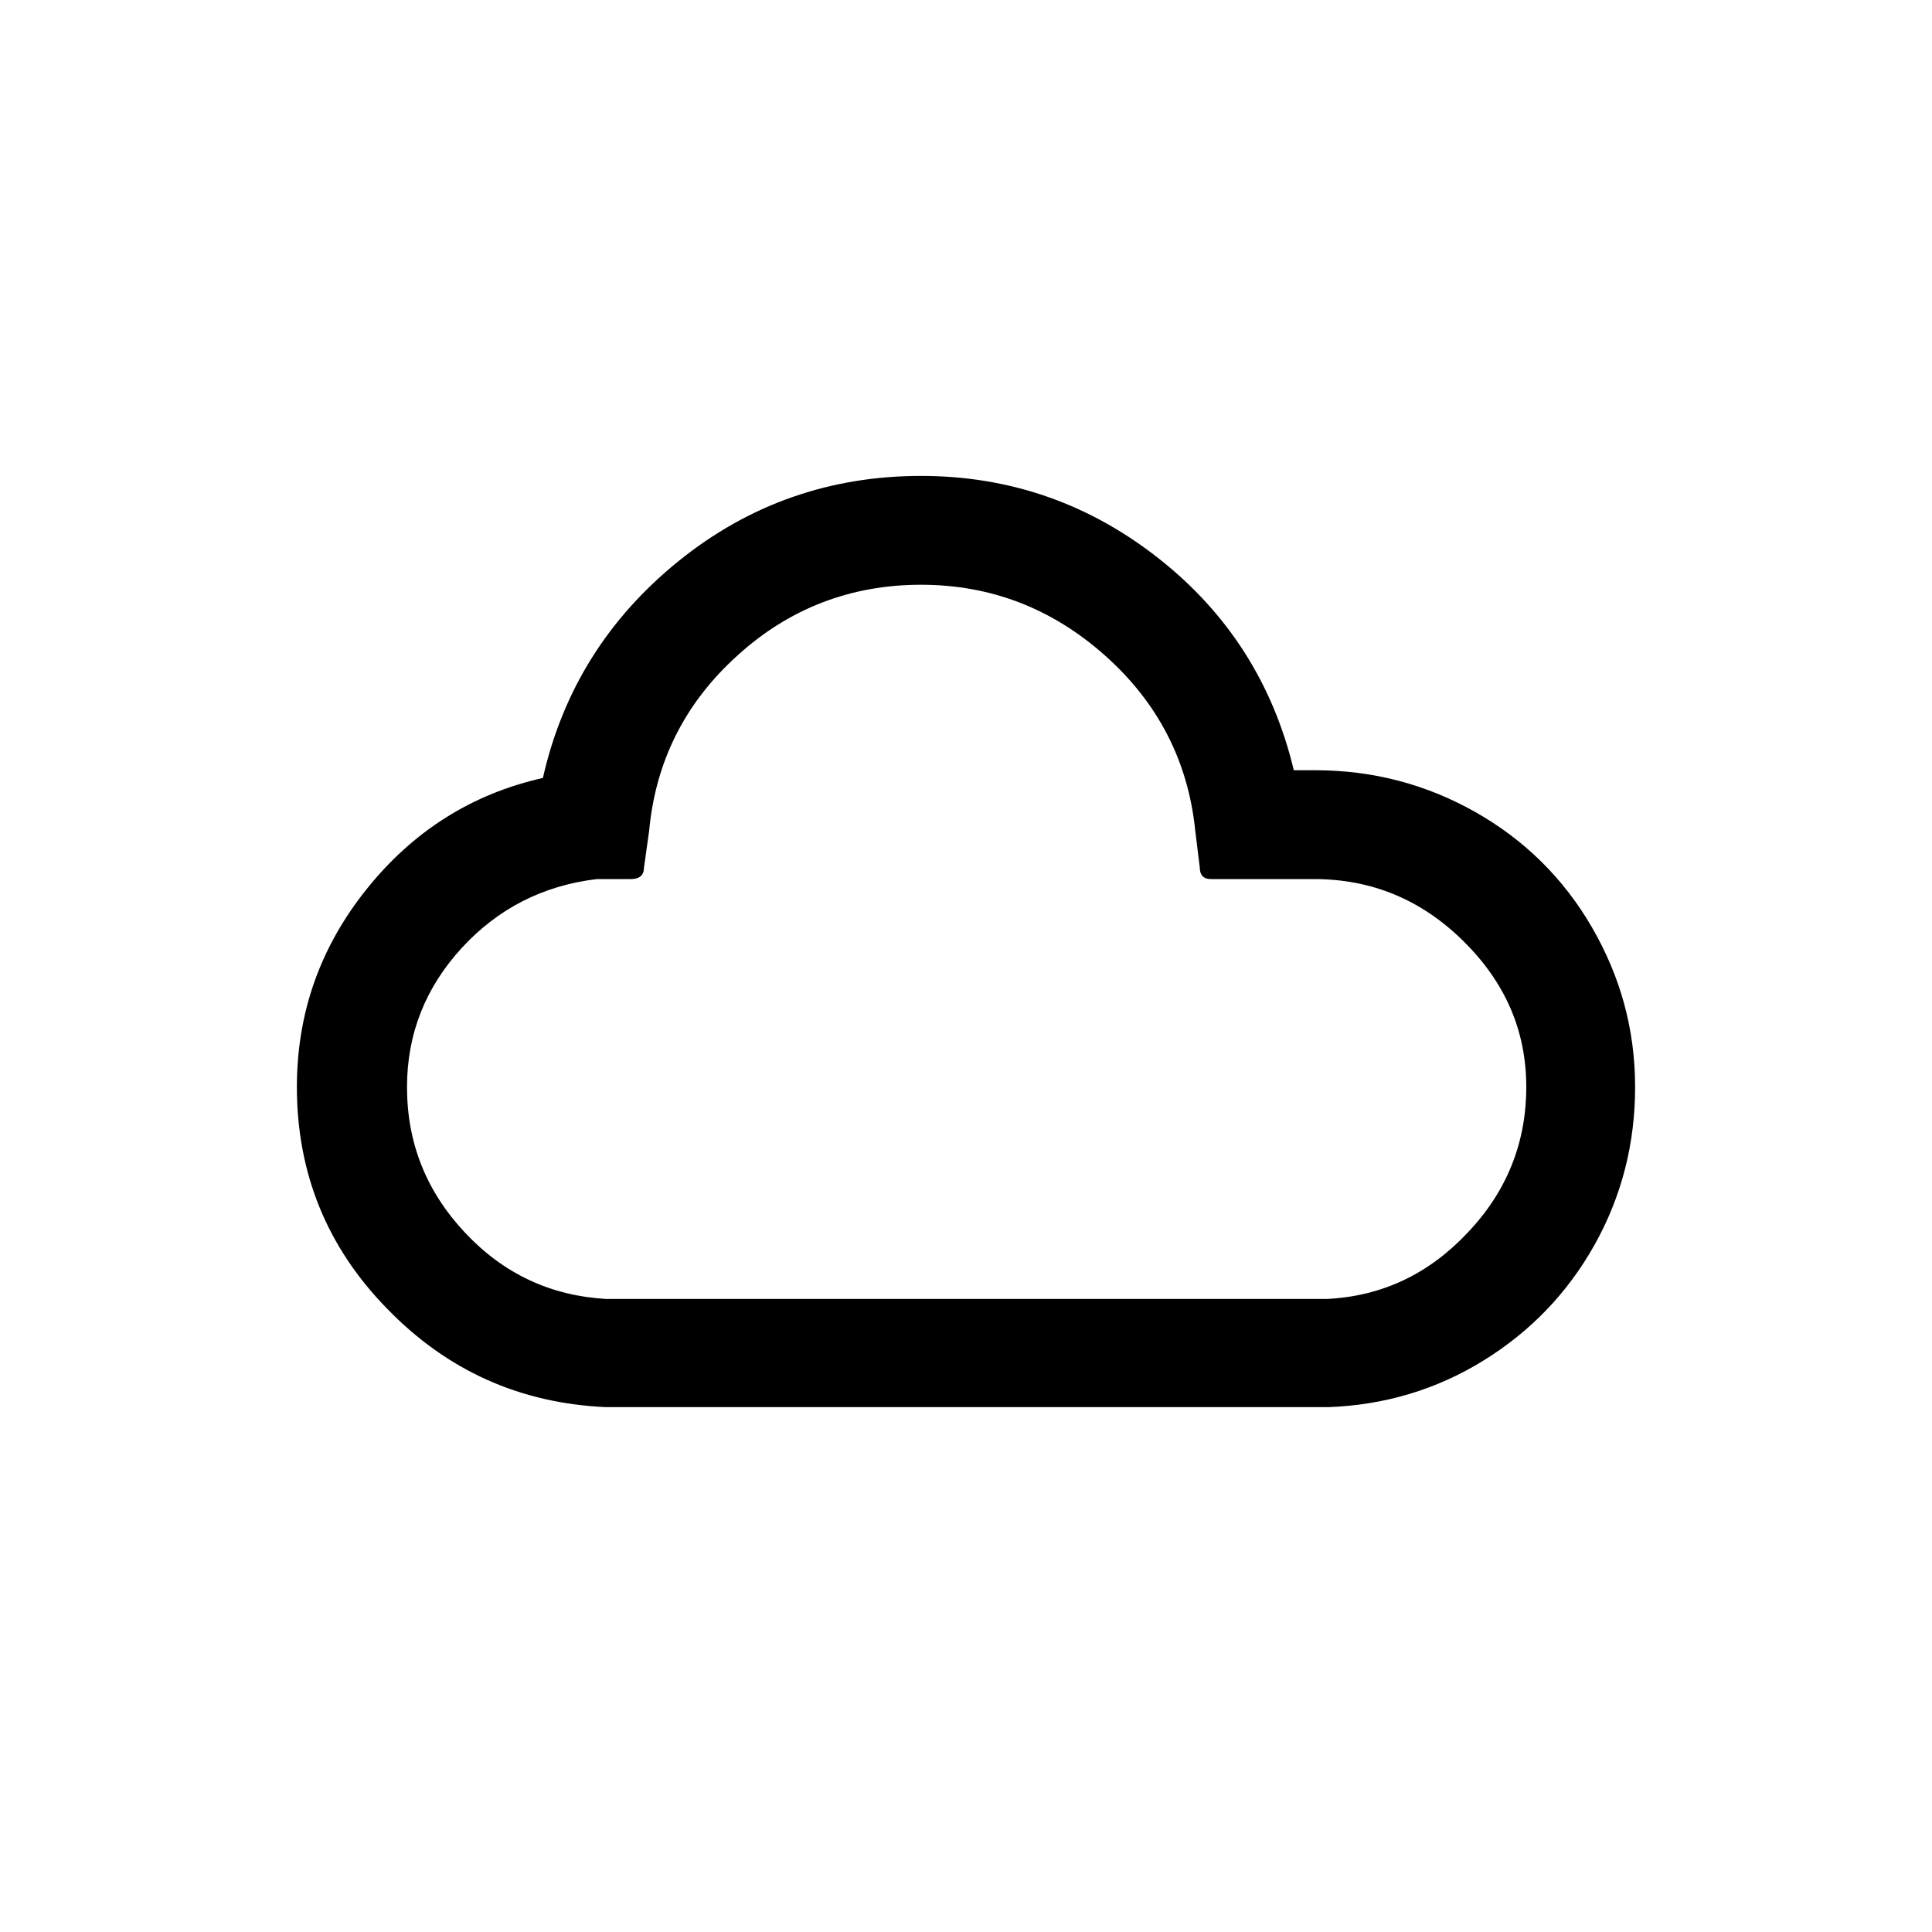
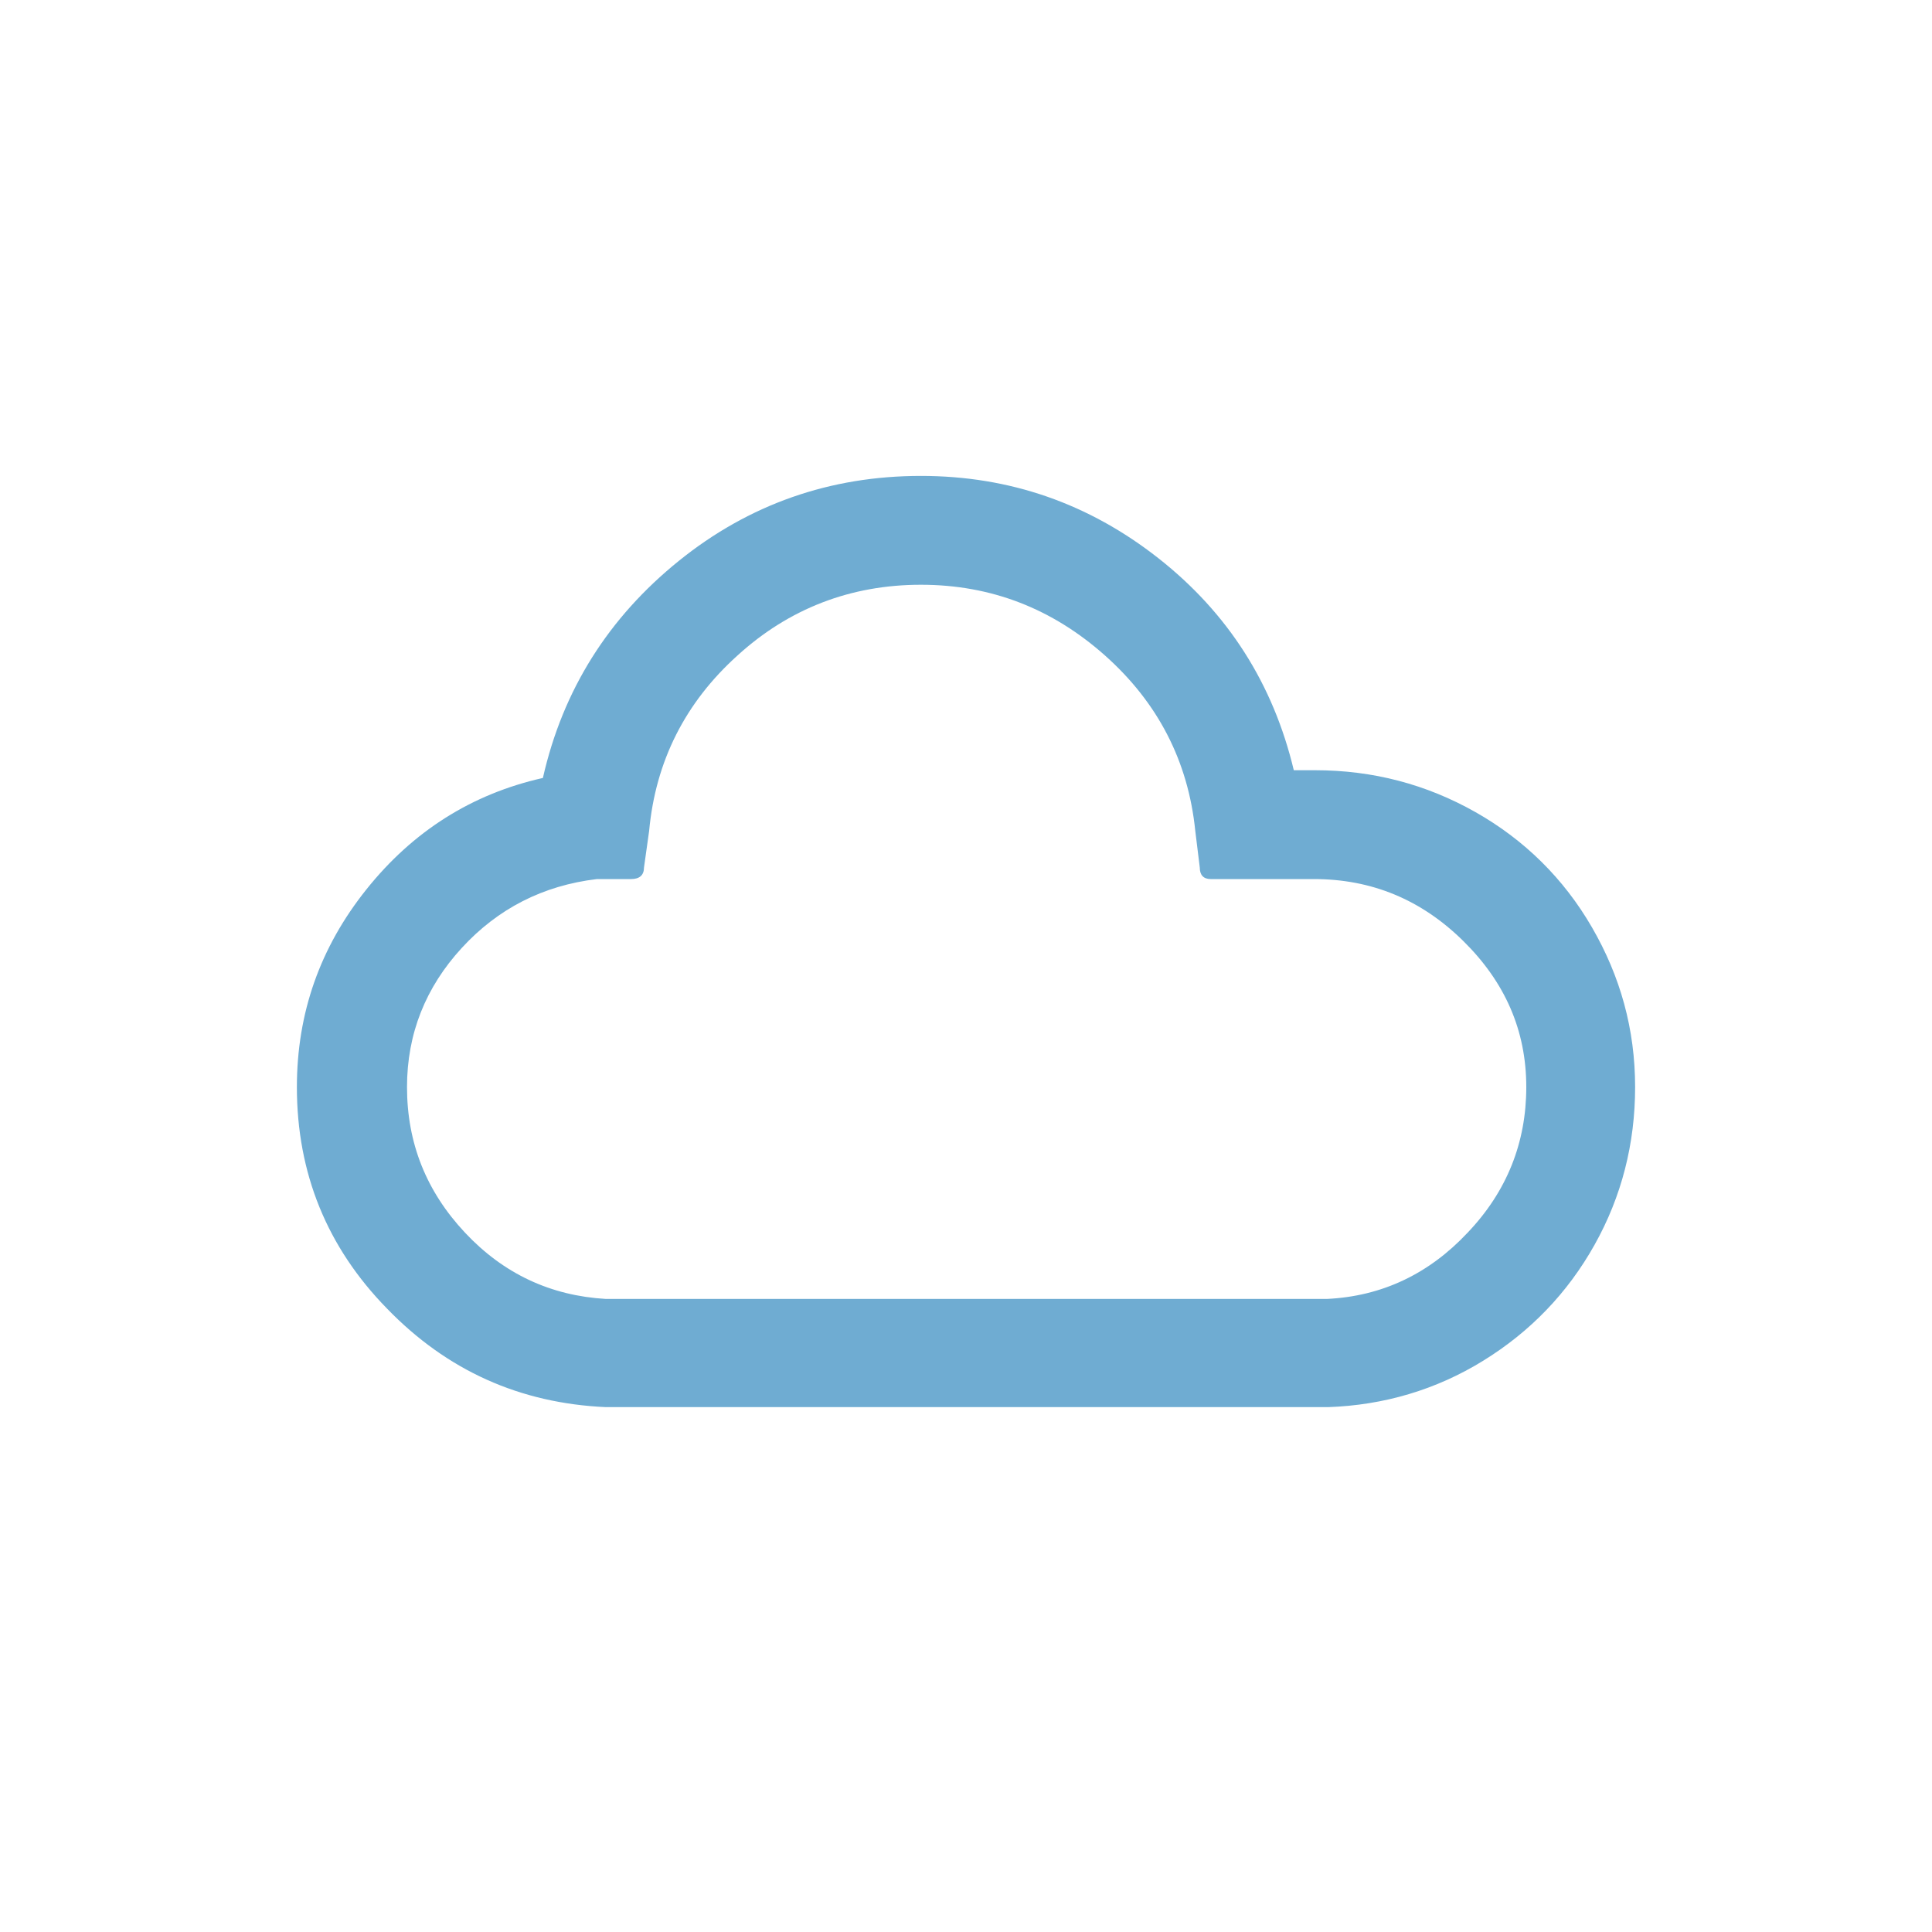
- <svg xmlns="http://www.w3.org/2000/svg" version="1.1" id="Layer_1" x="0px" y="0px" viewBox="0 0 30 30" style="enable-background:new 0 0 30 30;" xml:space="preserve">
+ <svg xmlns="http://www.w3.org/2000/svg" version="1.1" id="Layer_1" x="0px" y="0px" viewBox="0 0 30 30" style="enable-background:new 0 0 30 30;" fill="#6facd2" xml:space="preserve">
  <path d="M4.61,16.88c0-1.15,0.36-2.17,1.08-3.07c0.72-0.9,1.63-1.48,2.74-1.73c0.31-1.37,1.02-2.49,2.11-3.37s2.35-1.32,3.76-1.32  c1.38,0,2.61,0.43,3.69,1.28s1.78,1.95,2.1,3.29h0.33c0.9,0,1.73,0.22,2.49,0.65s1.37,1.03,1.81,1.79c0.44,0.76,0.67,1.58,0.67,2.48  c0,0.88-0.21,1.7-0.63,2.45s-1,1.35-1.73,1.8c-0.73,0.45-1.54,0.69-2.41,0.72H9.41c-1.34-0.06-2.47-0.57-3.4-1.53  C5.08,19.37,4.61,18.22,4.61,16.88z M6.32,16.88c0,0.87,0.3,1.62,0.9,2.26s1.33,0.98,2.19,1.03h11.19c0.86-0.04,1.59-0.39,2.19-1.03  c0.61-0.64,0.91-1.4,0.91-2.26c0-0.88-0.33-1.63-0.98-2.27c-0.65-0.64-1.42-0.96-2.32-0.96H18.8c-0.11,0-0.17-0.06-0.17-0.18  l-0.07-0.57c-0.11-1.08-0.58-1.99-1.4-2.72c-0.82-0.73-1.77-1.1-2.86-1.1c-1.09,0-2.05,0.37-2.85,1.1  c-0.81,0.73-1.27,1.64-1.37,2.72l-0.08,0.57c0,0.12-0.07,0.18-0.2,0.18H9.27c-0.84,0.1-1.54,0.46-2.1,1.07S6.32,16.05,6.32,16.88z" />
</svg>
